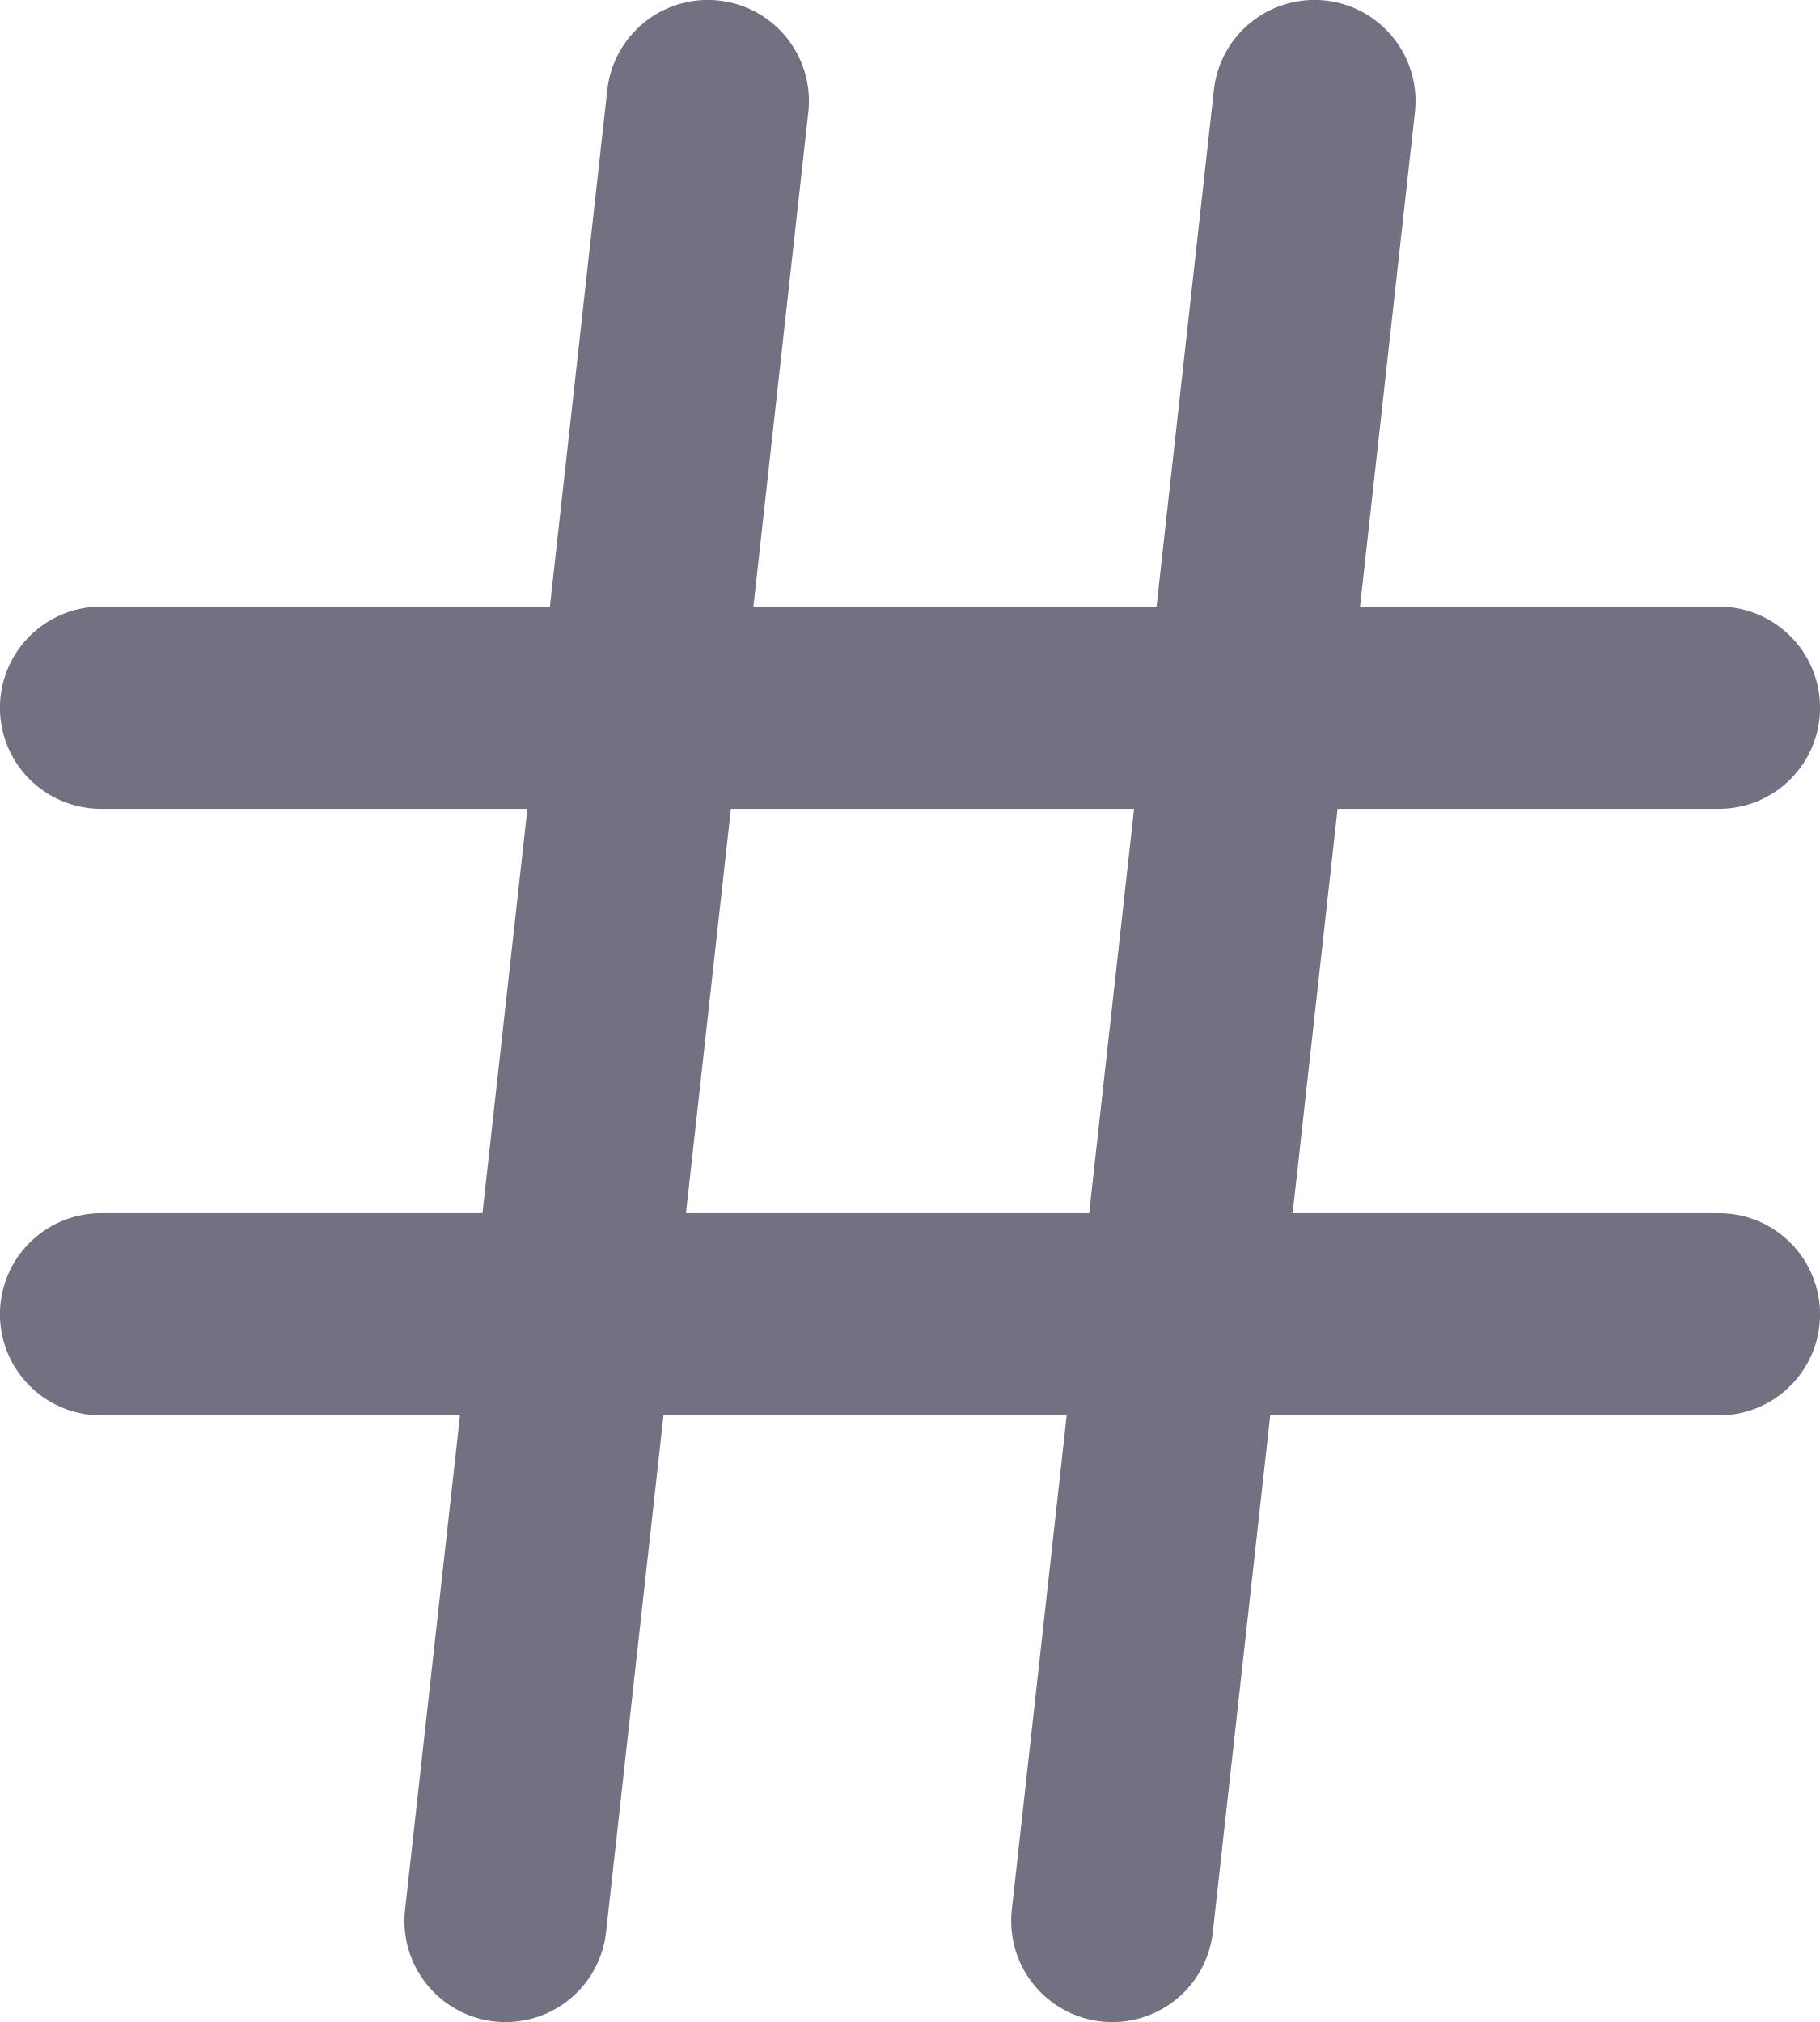
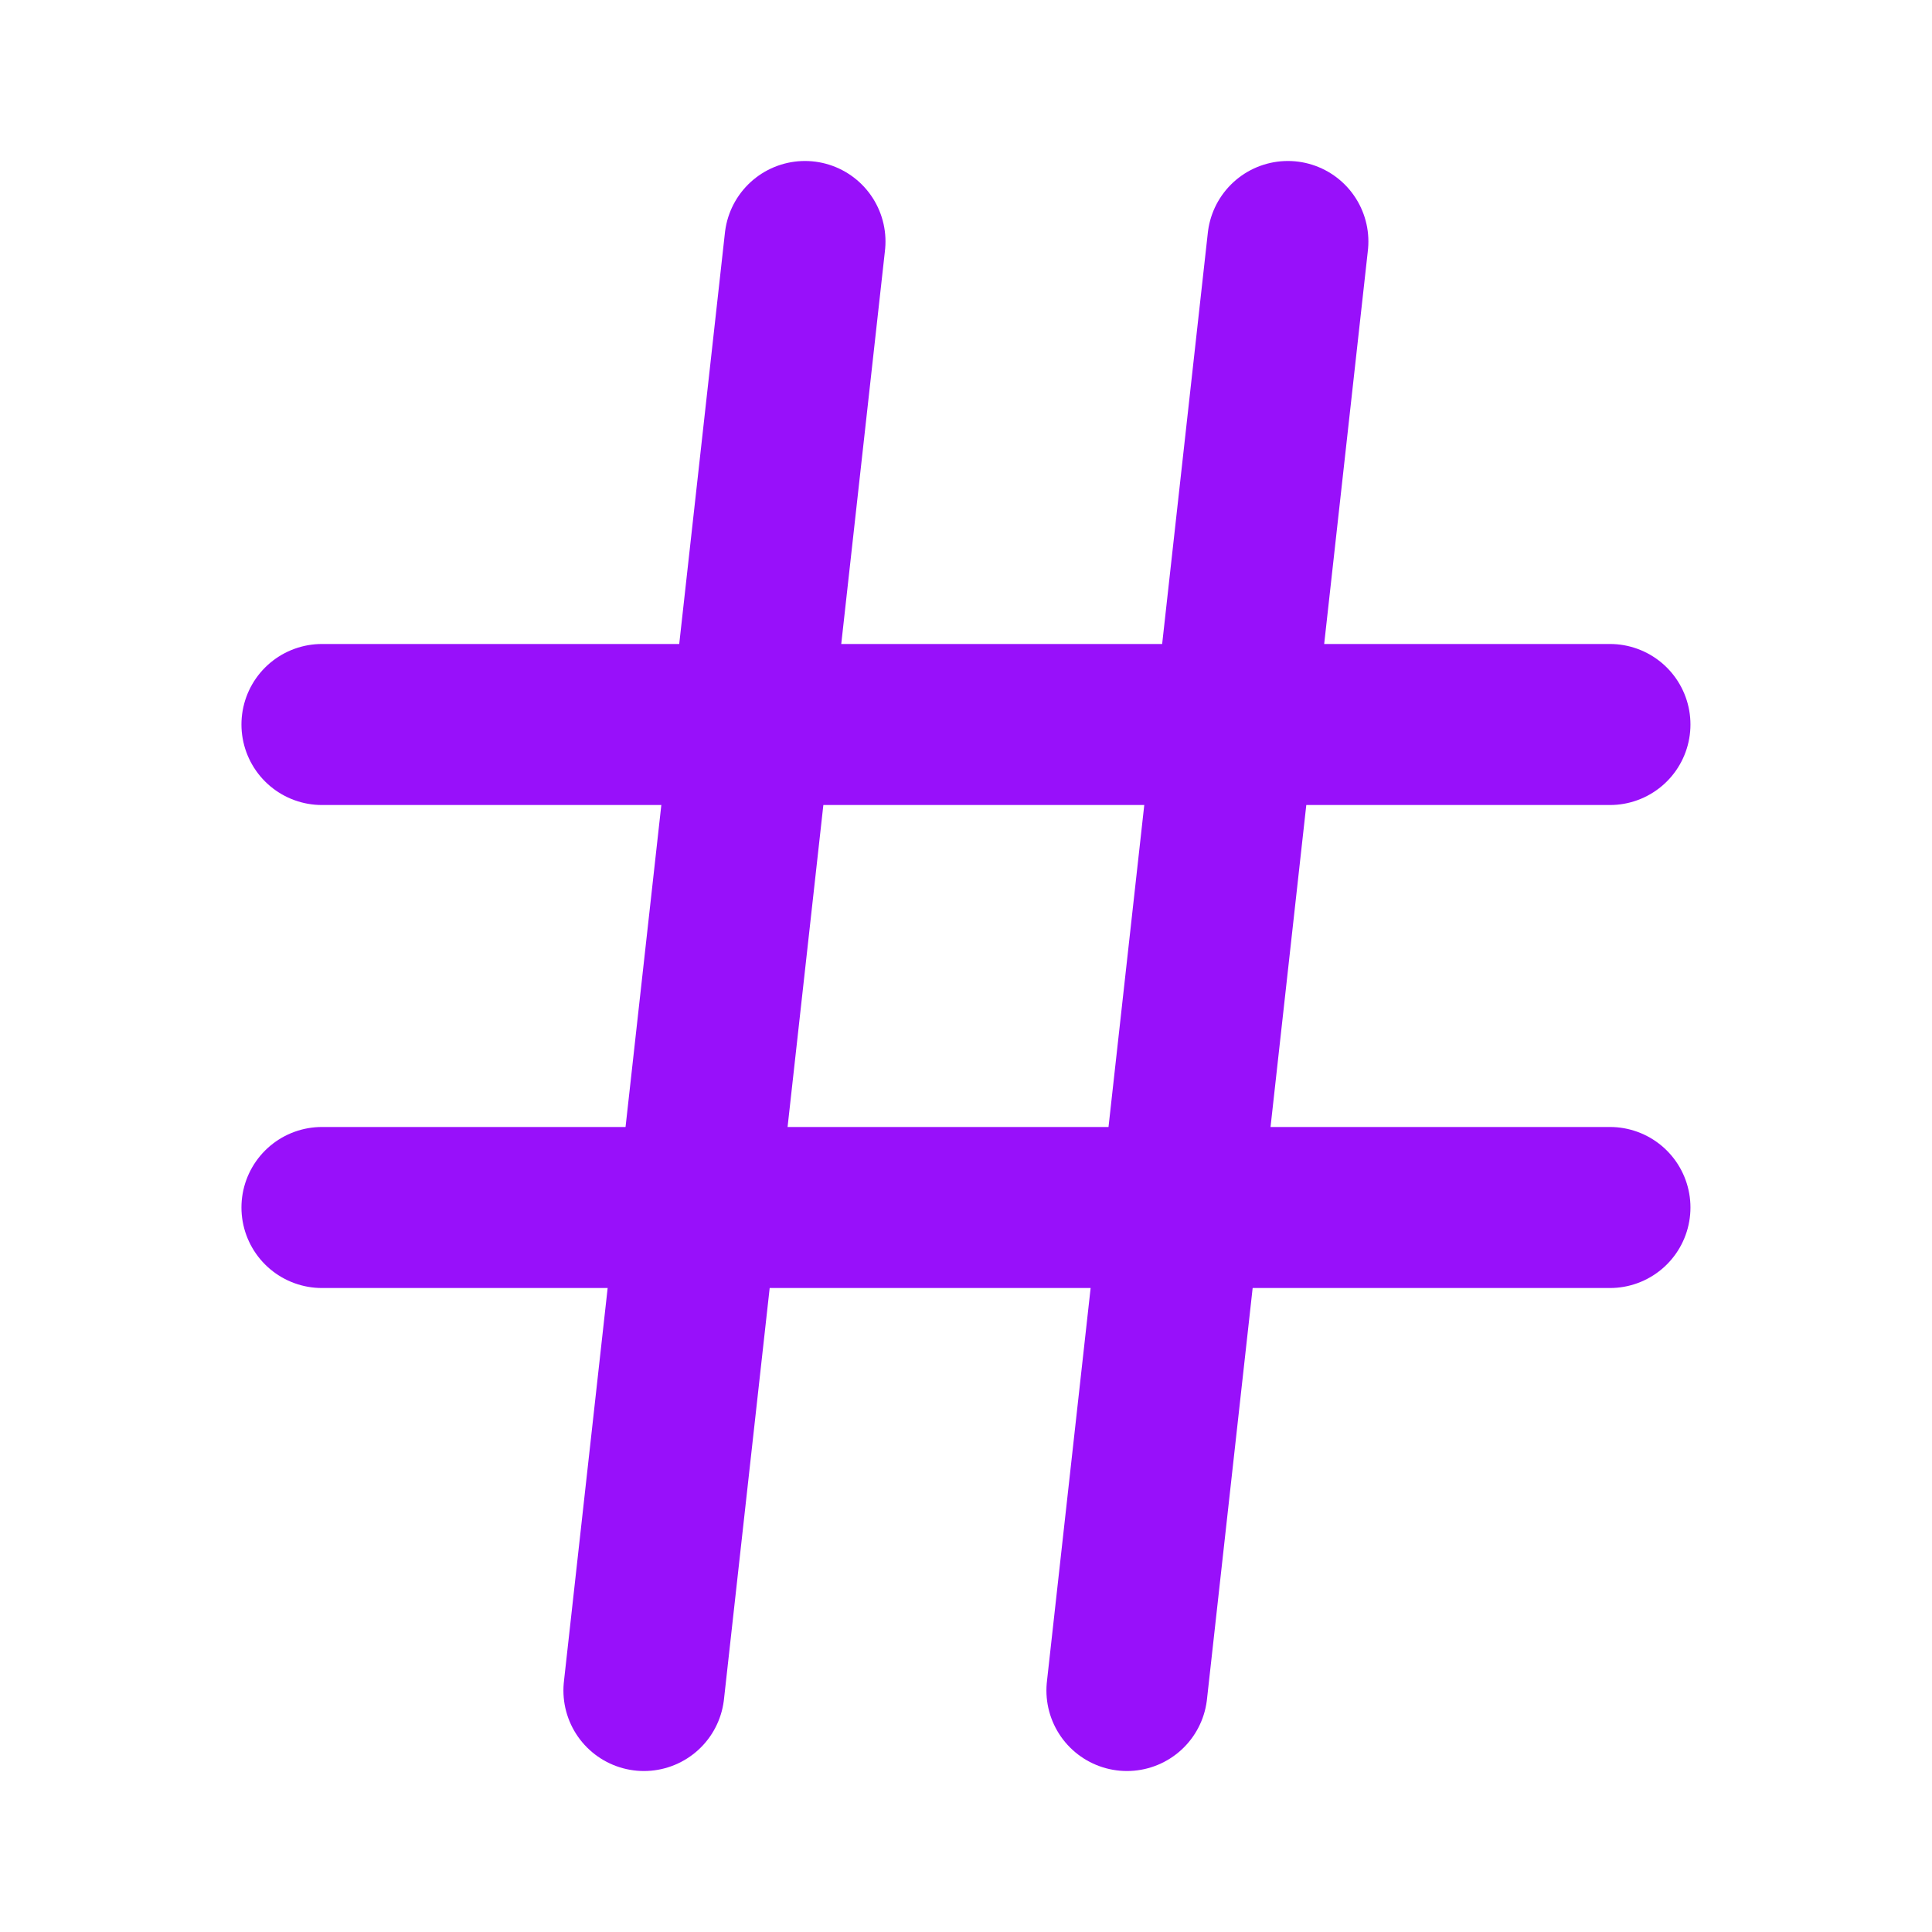
- <svg xmlns="http://www.w3.org/2000/svg" preserveAspectRatio="none" width="100%" height="100%" overflow="visible" style="display: block;" viewBox="0 0 11.995 13.328" fill="none">
-   <path id="StitchIcon" d="M0.666 4.665H11.329M0.666 8.663H11.329M4.665 0.666L3.332 12.662M8.663 0.666L7.331 12.662" stroke="#717182" stroke-width="1.333" stroke-linecap="round" stroke-linejoin="round" />
+ <svg xmlns="http://www.w3.org/2000/svg" viewBox="0 0 20 20" fill="none">
+   <path d="M3.333 7.5H16.666" stroke="#9810FA" stroke-width="1.667" stroke-linecap="round" stroke-linejoin="round" />
+   <path d="M3.333 12.5H16.666" stroke="#9810FA" stroke-width="1.667" stroke-linecap="round" stroke-linejoin="round" />
+   <path d="M8.333 2.5L6.666 17.5" stroke="#9810FA" stroke-width="1.667" stroke-linecap="round" stroke-linejoin="round" />
+   <path d="M13.332 2.5L11.666 17.5" stroke="#9810FA" stroke-width="1.667" stroke-linecap="round" stroke-linejoin="round" />
</svg>
